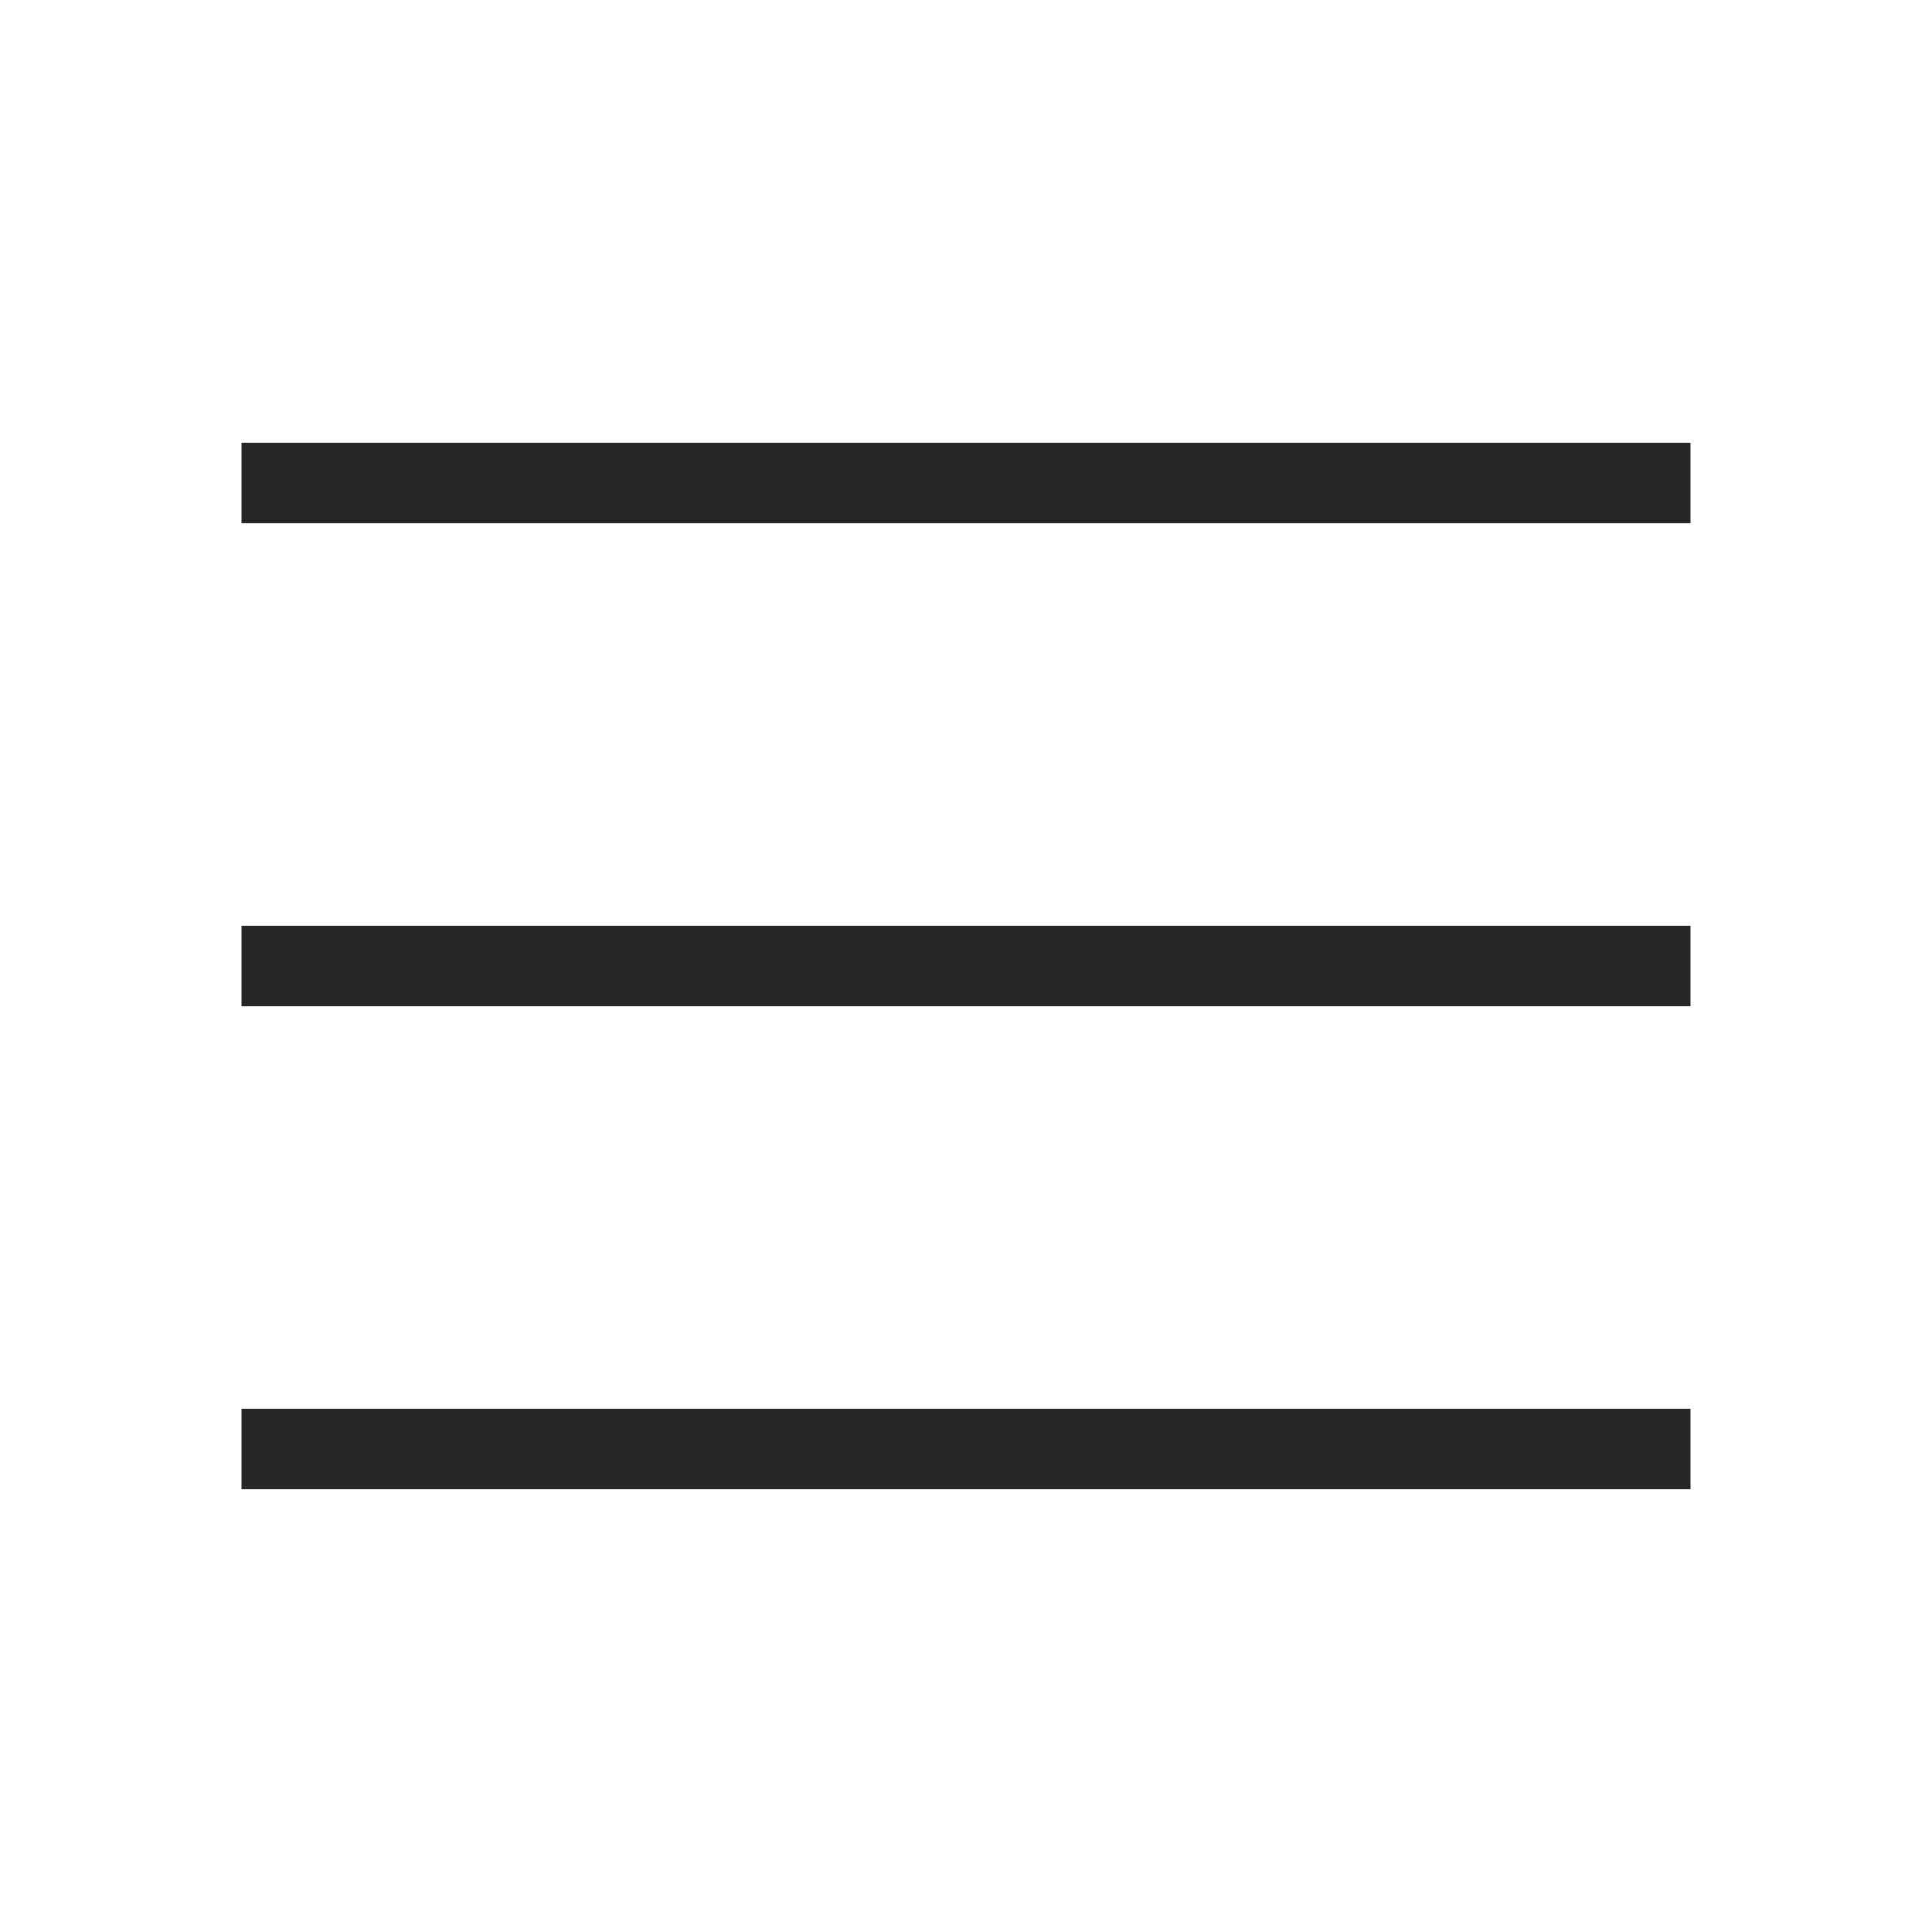
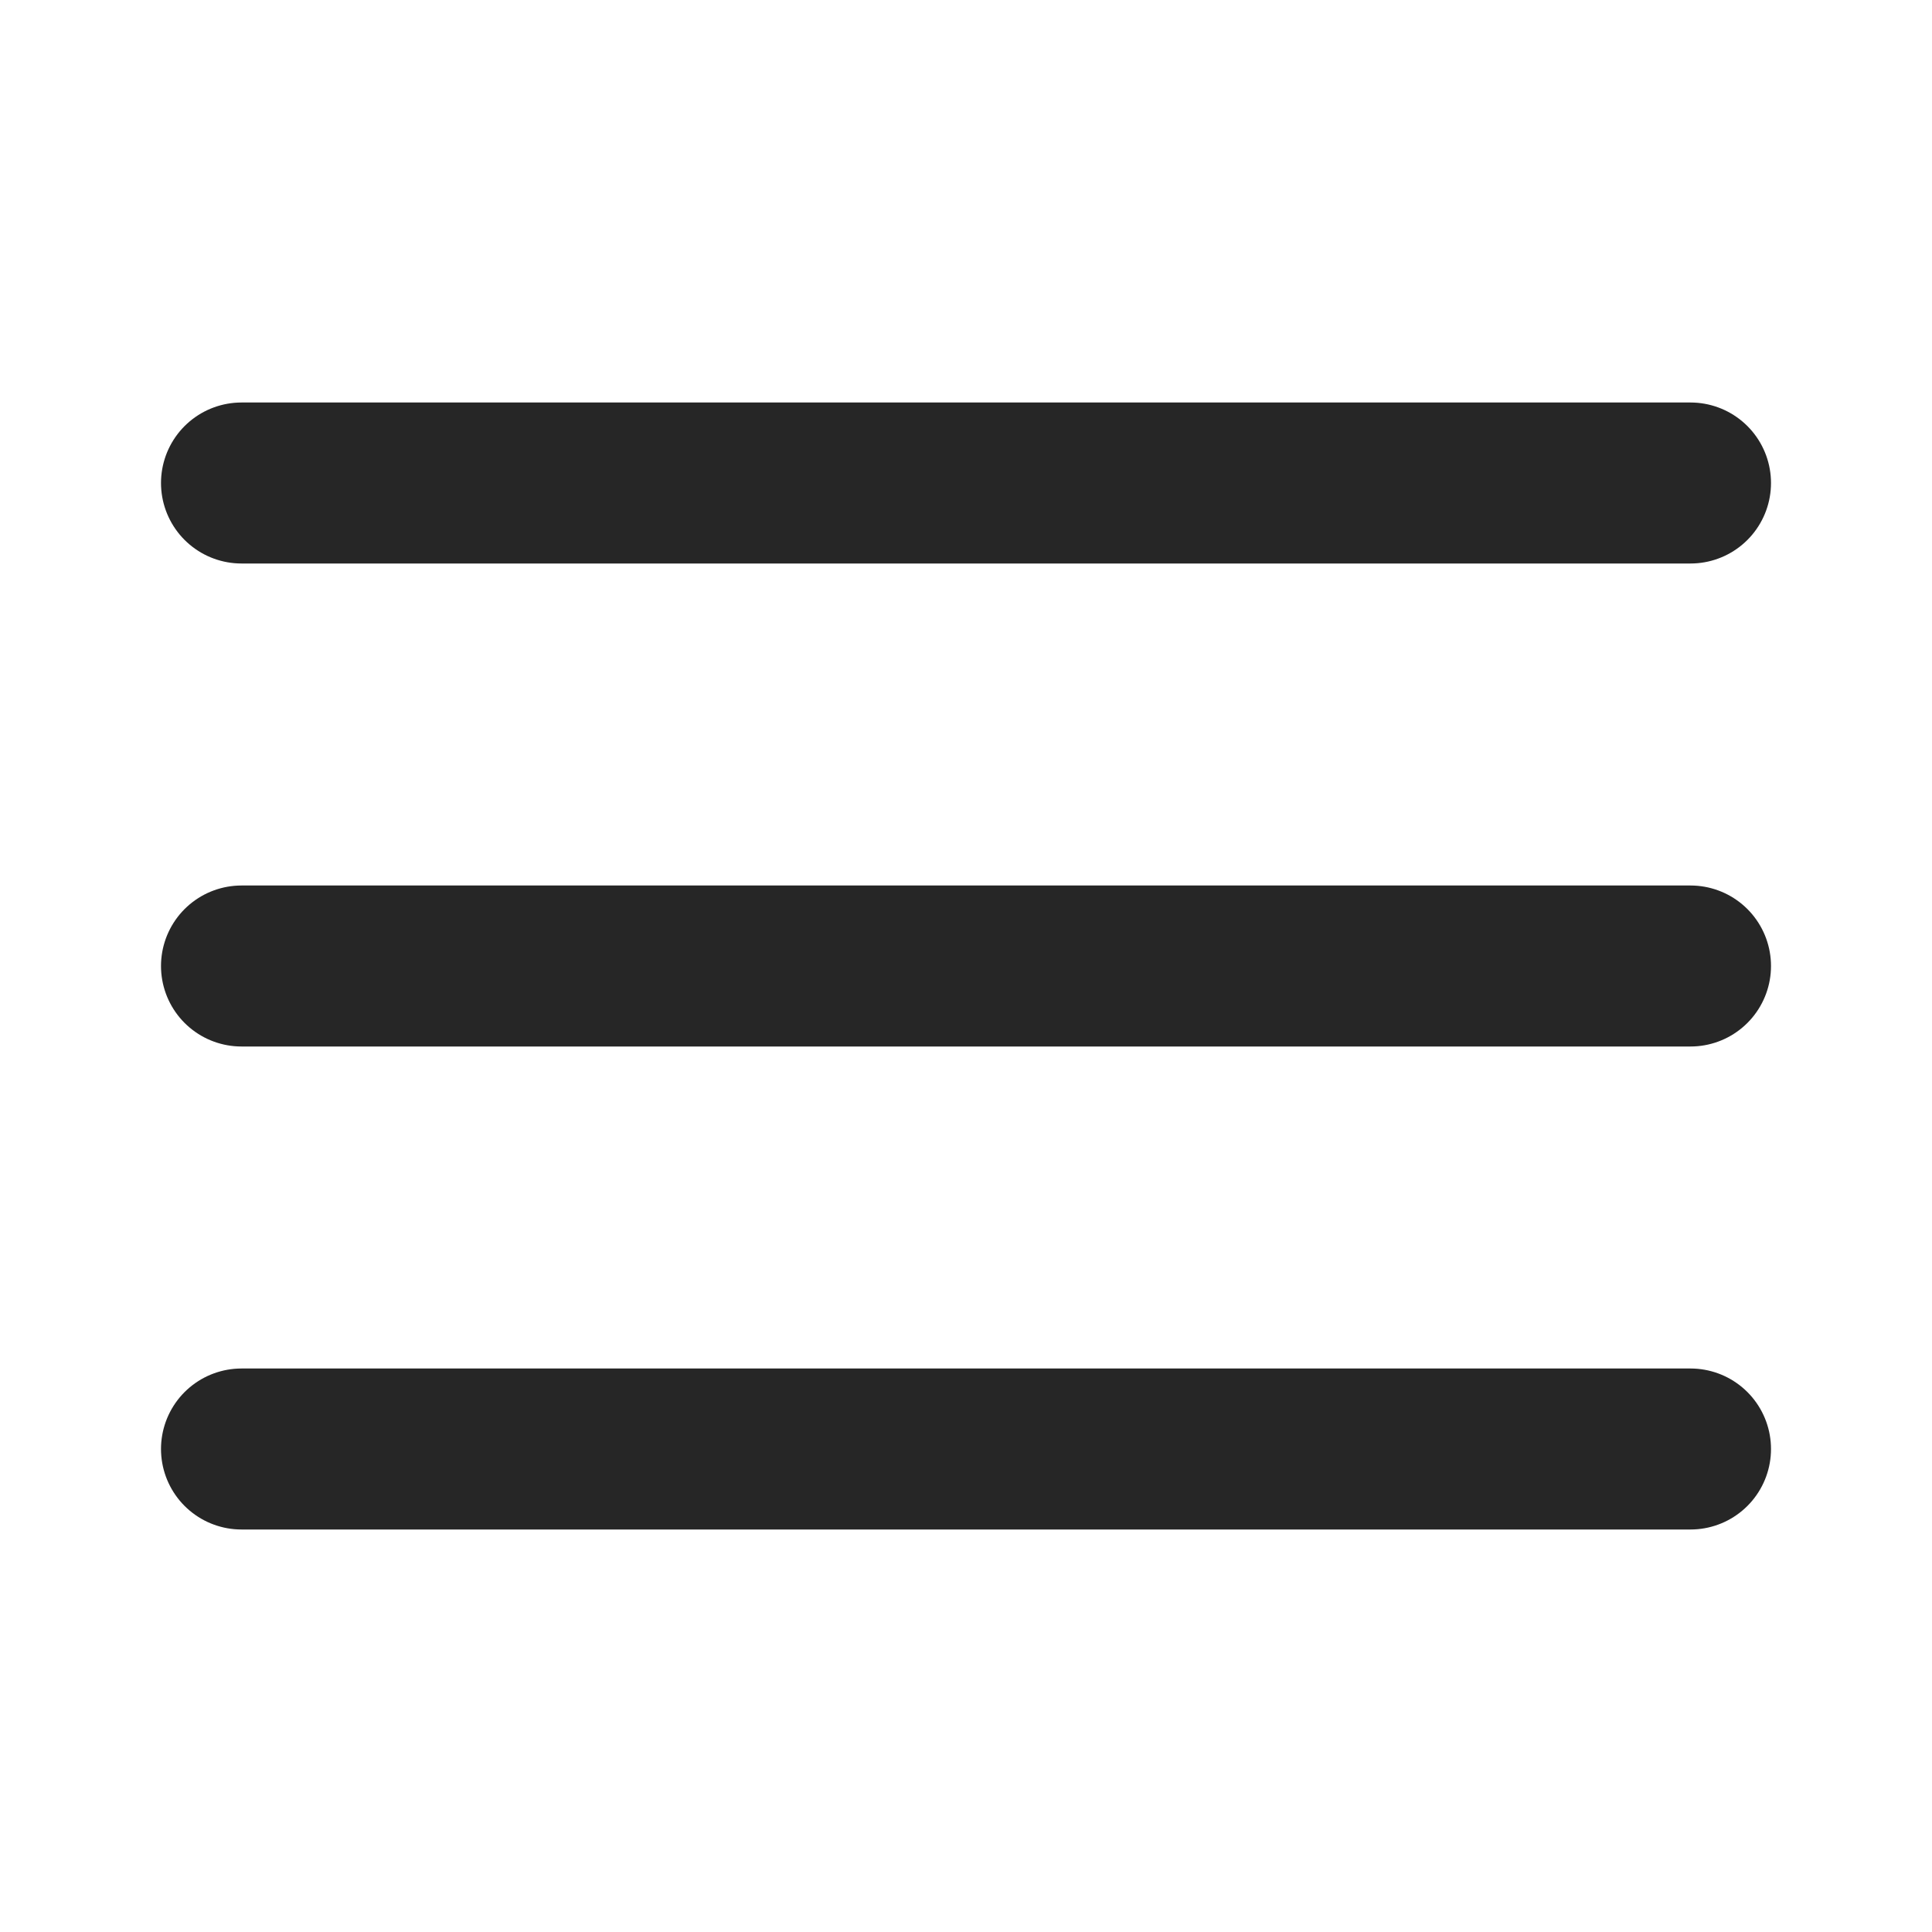
<svg xmlns="http://www.w3.org/2000/svg" width="24" height="24" viewBox="0 0 24 24" fill="none">
-   <path d="M3 12H21" stroke="#262626" strokeWidth="2" strokeLinecap="round" strokeLinejoin="round" />
-   <path d="M3 6H21" stroke="#262626" strokeWidth="2" strokeLinecap="round" strokeLinejoin="round" />
-   <path d="M3 18H21" stroke="#262626" strokeWidth="2" strokeLinecap="round" strokeLinejoin="round" />
+   <path d="M3 12H21" stroke="#262626" stroke-width="2" stroke-linecap="round" stroke-linejoin="round" />
+   <path d="M3 6H21" stroke="#262626" stroke-width="2" stroke-linecap="round" stroke-linejoin="round" />
+   <path d="M3 18H21" stroke="#262626" stroke-width="2" stroke-linecap="round" stroke-linejoin="round" />
</svg>
